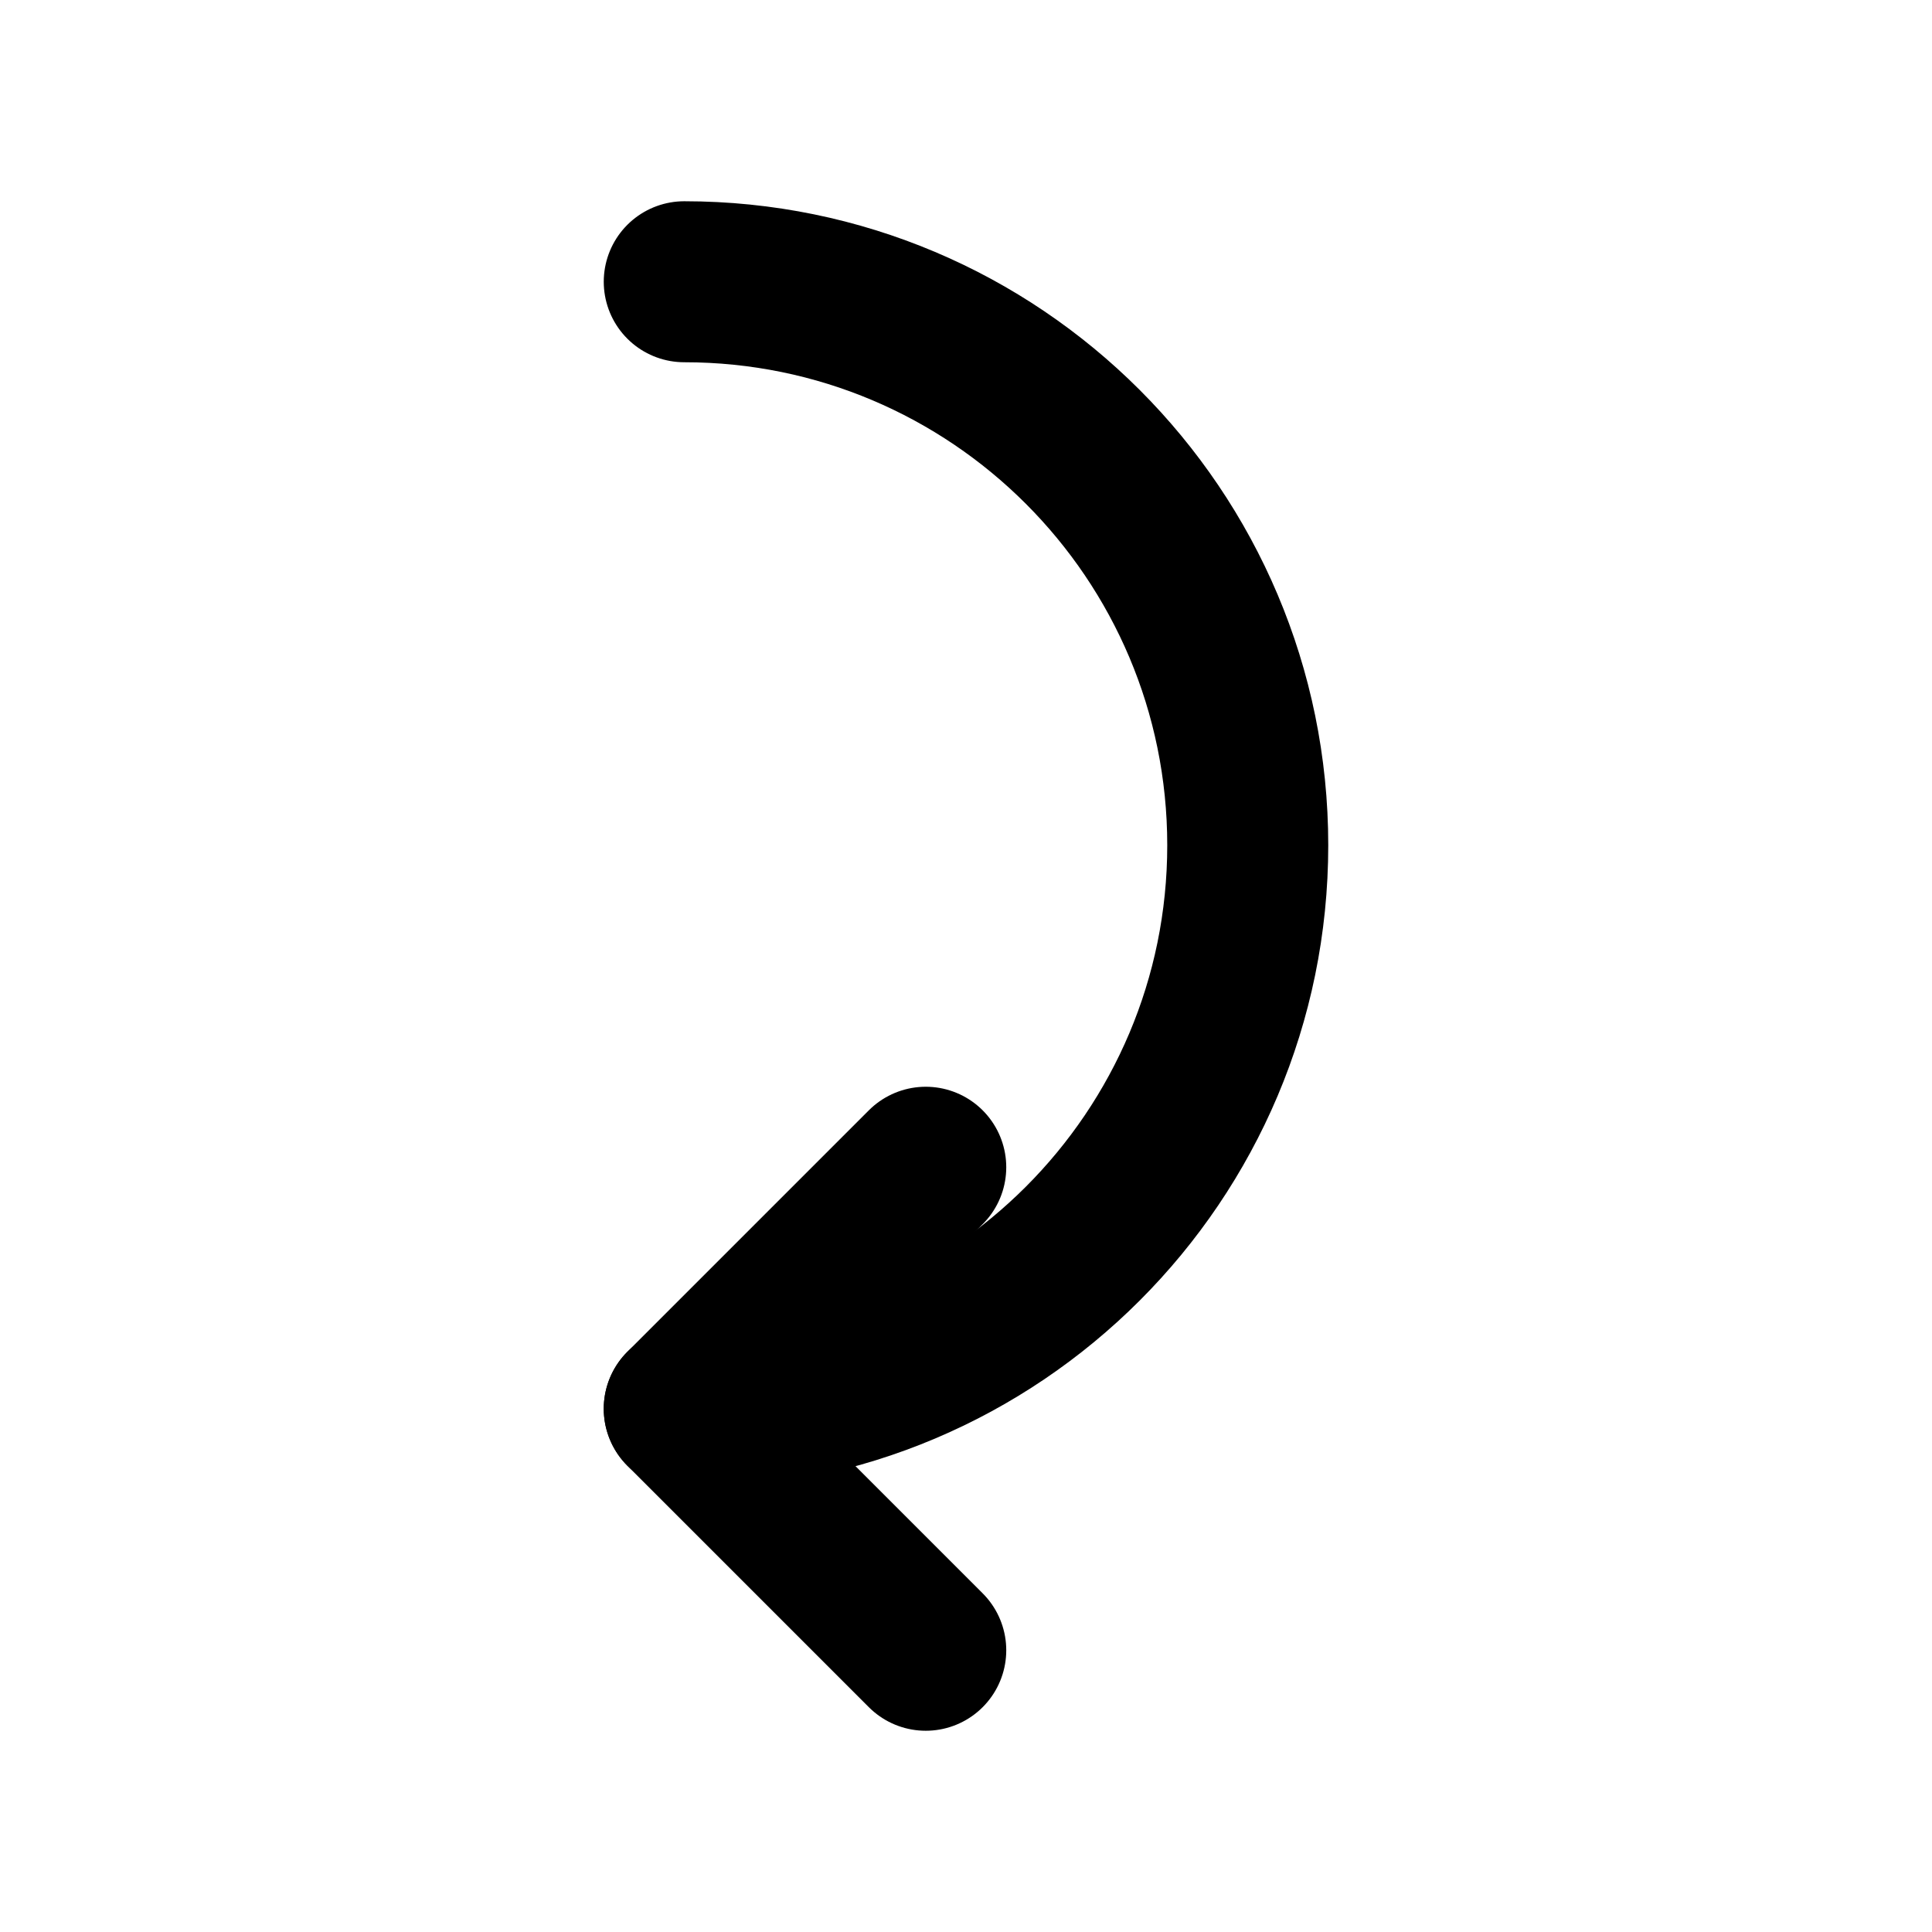
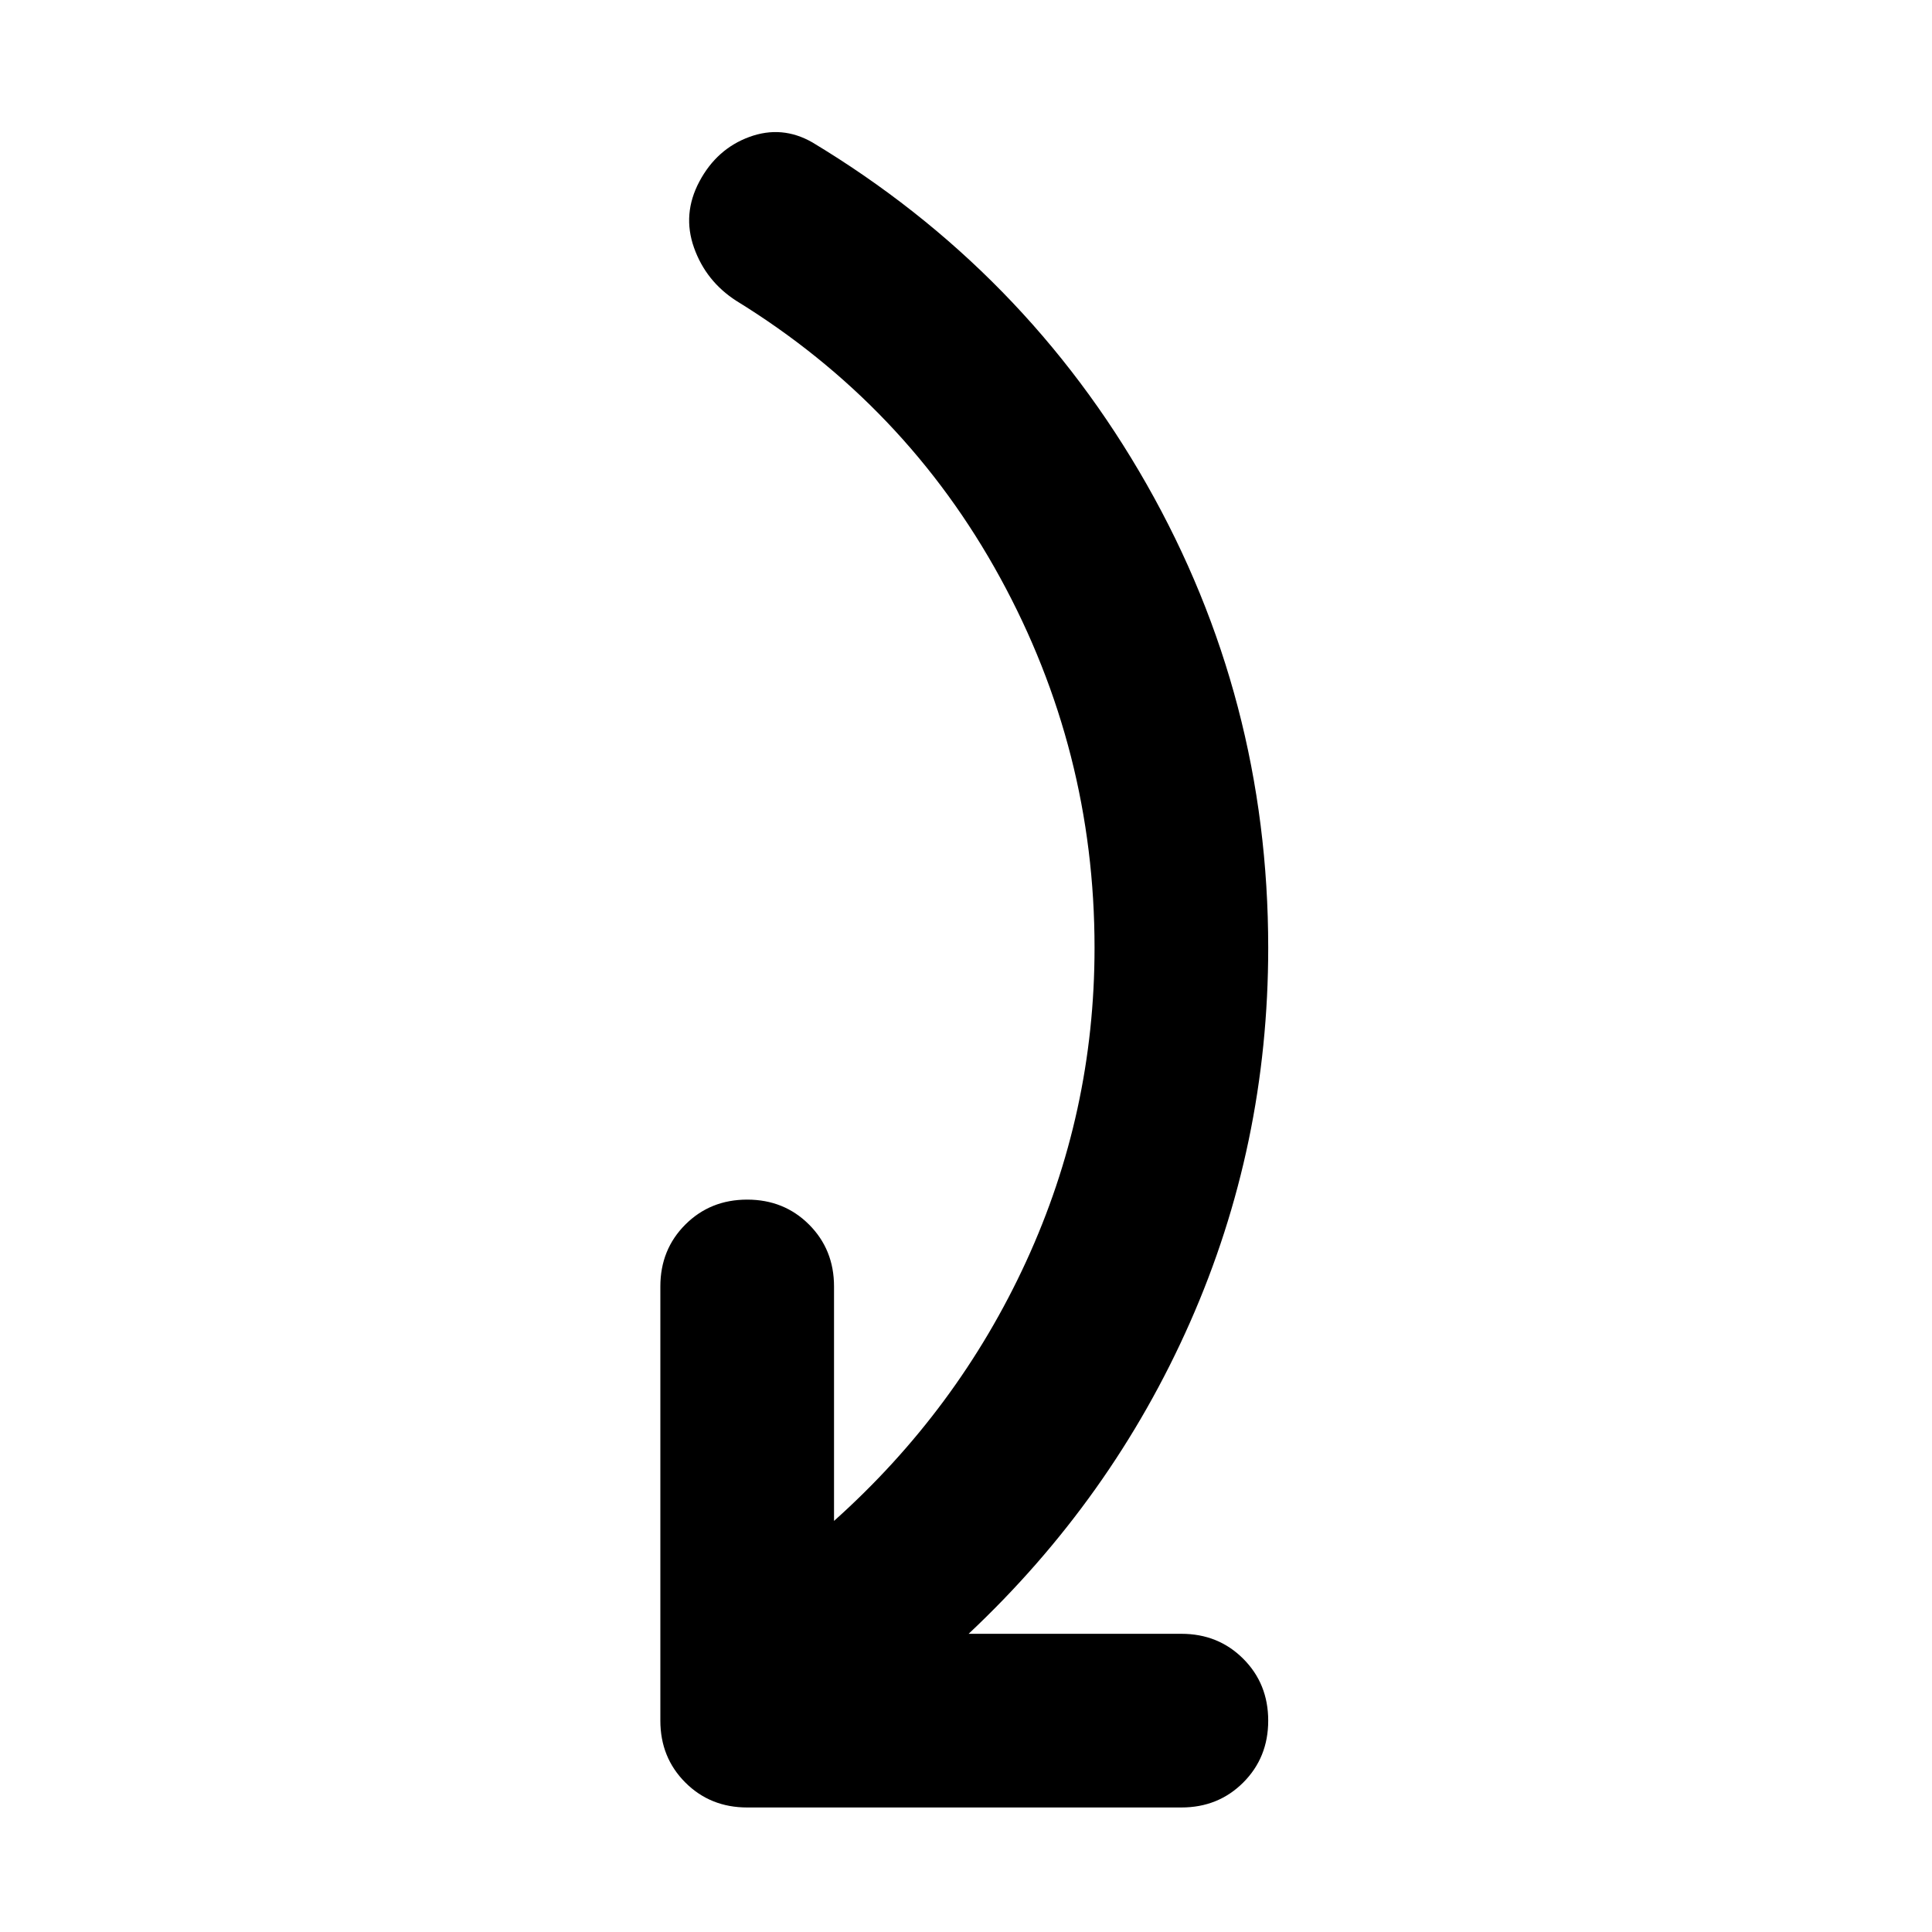
- <svg xmlns="http://www.w3.org/2000/svg" width="24" height="24" viewBox="0 0 24 24" fill="none" stroke="currentColor" stroke-width="2" stroke-linecap="round" stroke-linejoin="round">
-   <path d="M8.5 3.5A7 7 0 0 1 8.5 17.5" />
-   <path d="M11.5 20.5 8.5 17.5l3-3" />
+ <svg xmlns="http://www.w3.org/2000/svg" width="512" height="512" viewBox="0 0 512 512">
+   <path id="switchaccessshortcut24dpE3E3E3FILL0wght400GRAD0opsz24-copy" fill="#000000" stroke="none" d="M 221.026 403.057 C 242.888 383.496 259.86 360.579 271.942 334.306 C 284.024 308.033 290.065 280.322 290.065 251.172 C 290.065 216.269 281.722 183.572 265.038 153.08 C 248.354 122.588 225.053 98.136 195.136 79.726 C 189.767 76.274 186.027 71.576 183.917 65.631 C 181.808 59.686 182.287 53.836 185.356 48.083 C 188.424 42.33 192.835 38.399 198.588 36.289 C 204.341 34.18 209.903 34.659 215.273 37.727 C 252.86 60.357 282.394 90.561 303.872 128.341 C 325.351 166.12 336.09 207.064 336.09 251.172 C 336.09 286.075 329.186 319.156 315.379 350.415 C 301.571 381.675 282.01 409.194 256.696 432.974 L 313.077 432.974 C 319.598 432.974 325.063 435.18 329.474 439.59 C 333.885 444.001 336.09 449.467 336.09 455.987 C 336.09 462.507 333.885 467.973 329.474 472.384 C 325.063 476.795 319.598 479 313.077 479 L 198.013 479 C 191.493 479 186.027 476.795 181.616 472.384 C 177.205 467.973 175 462.507 175 455.987 L 175 340.923 C 175 334.402 177.205 328.937 181.616 324.526 C 186.027 320.115 191.493 317.91 198.013 317.91 C 204.533 317.91 209.999 320.115 214.41 324.526 C 218.82 328.937 221.026 334.402 221.026 340.923 L 221.026 403.057 Z" />
</svg>
